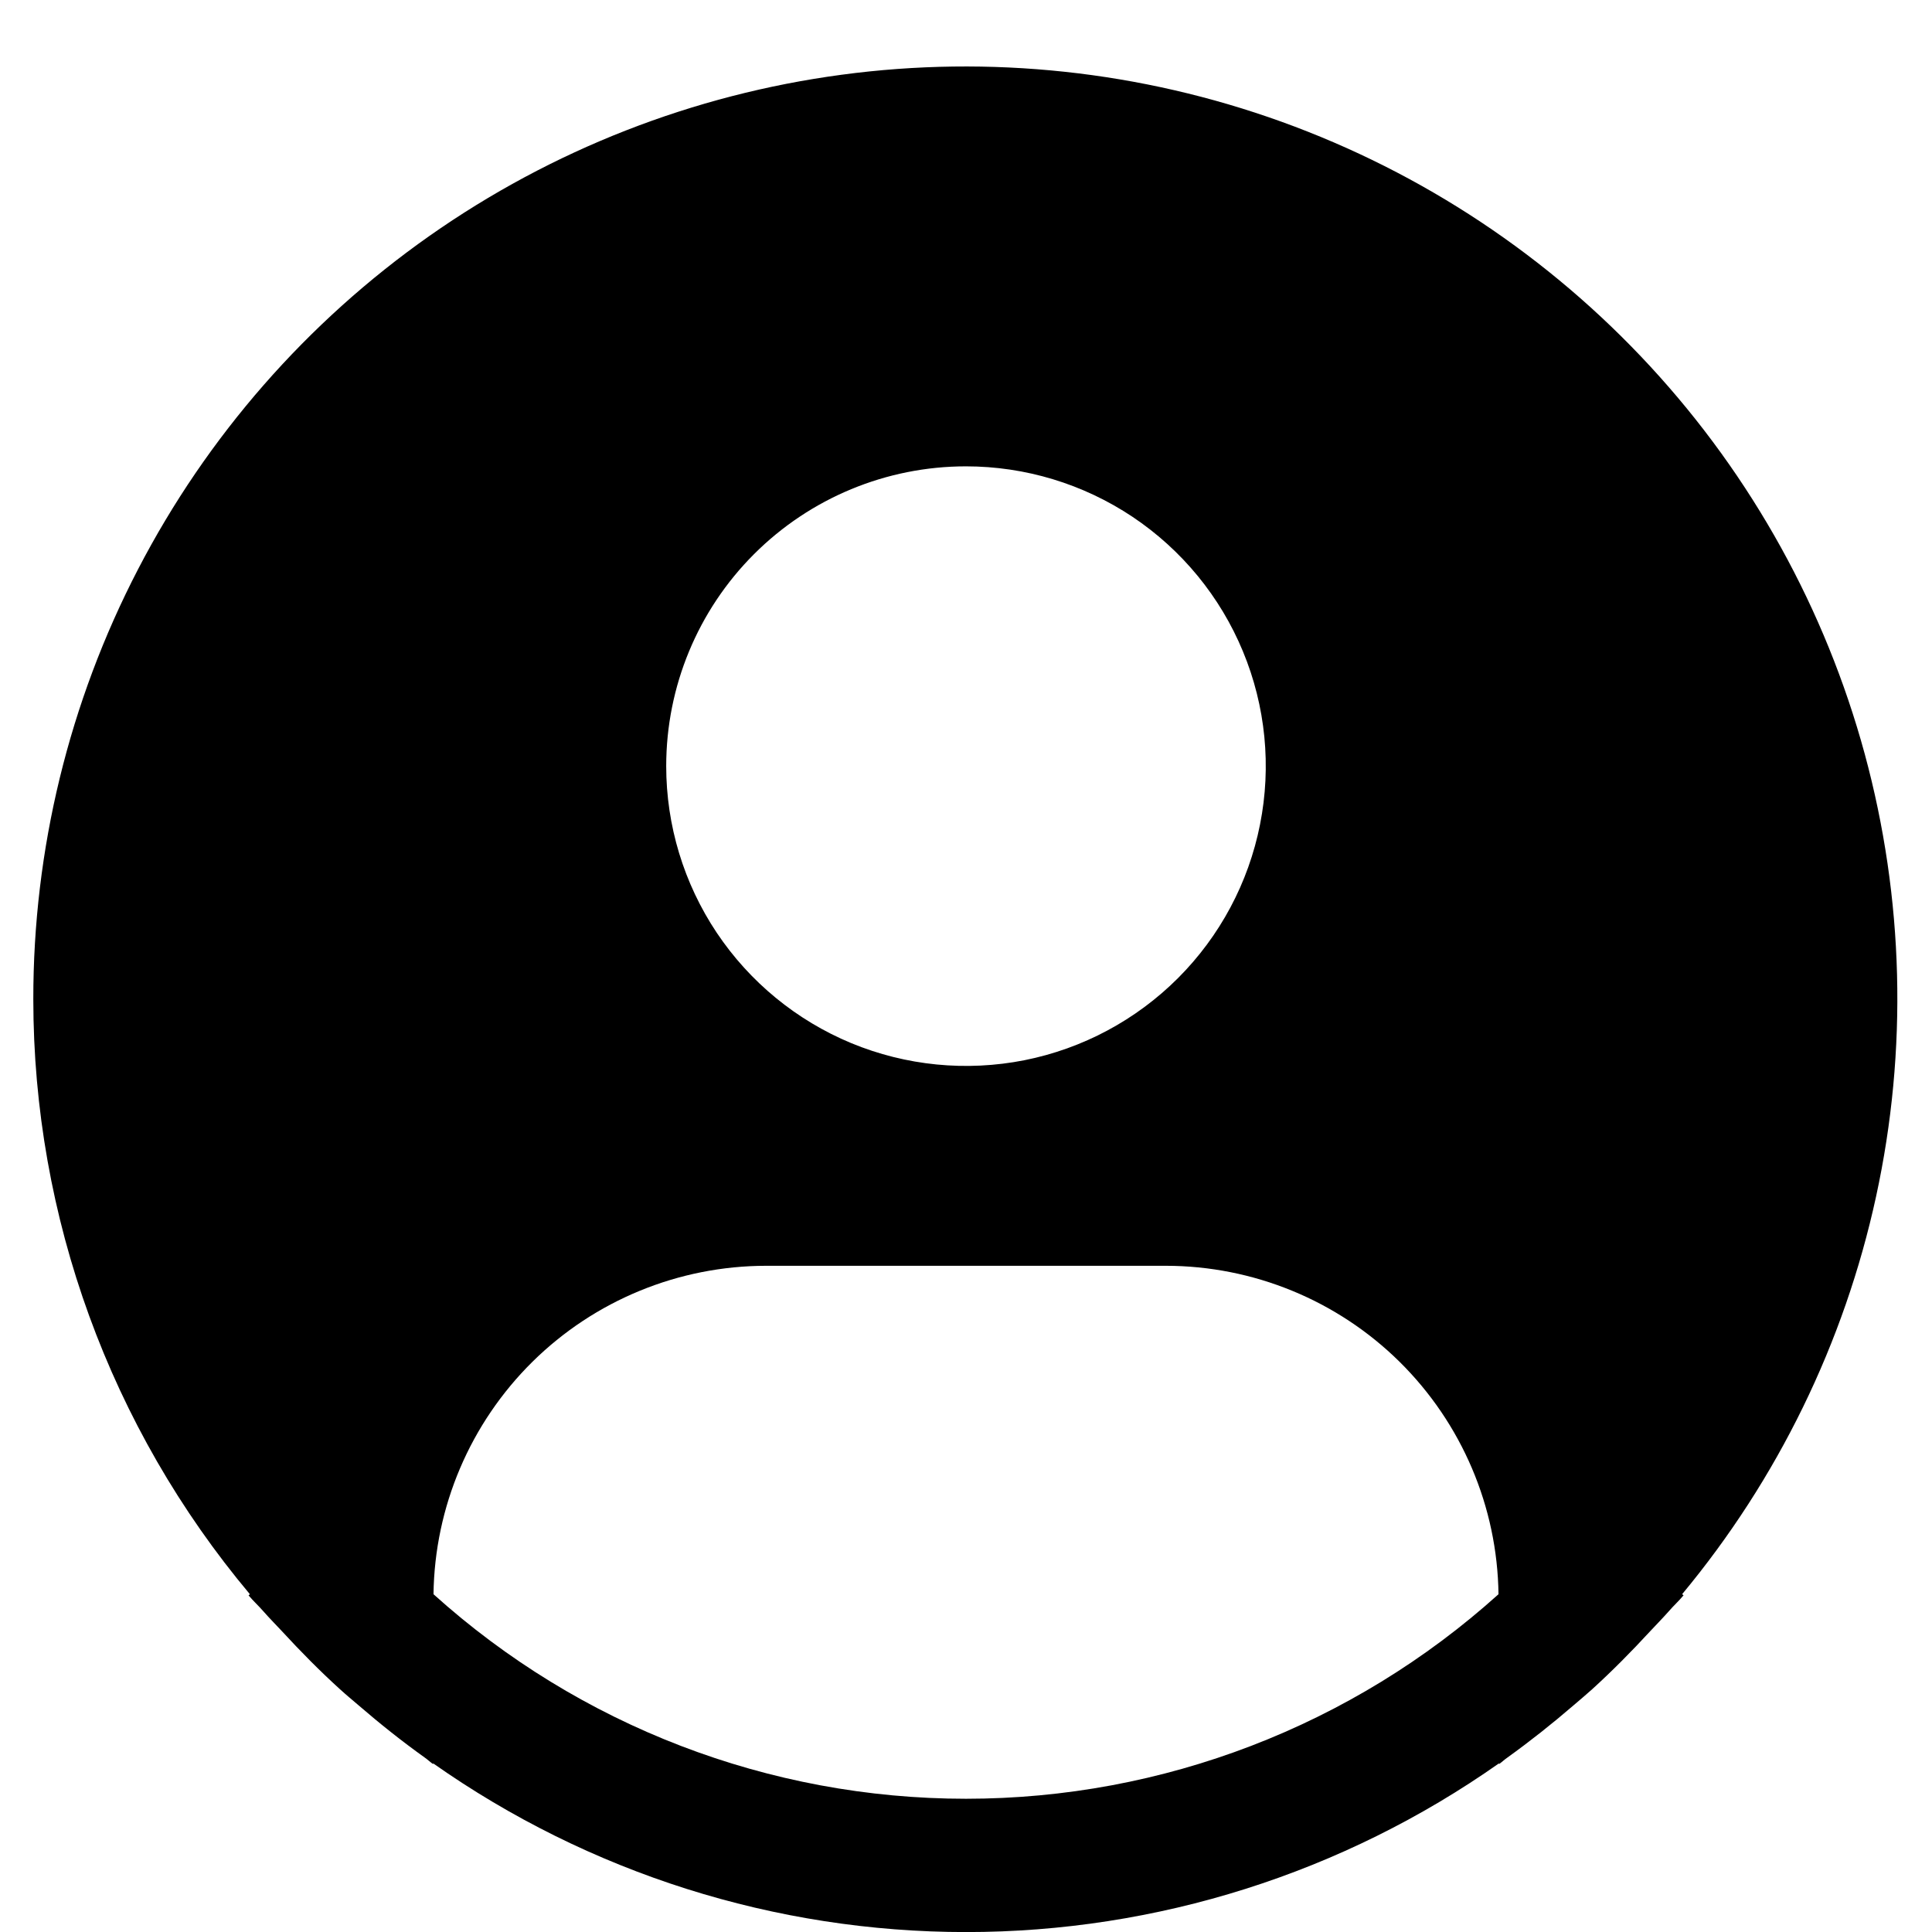
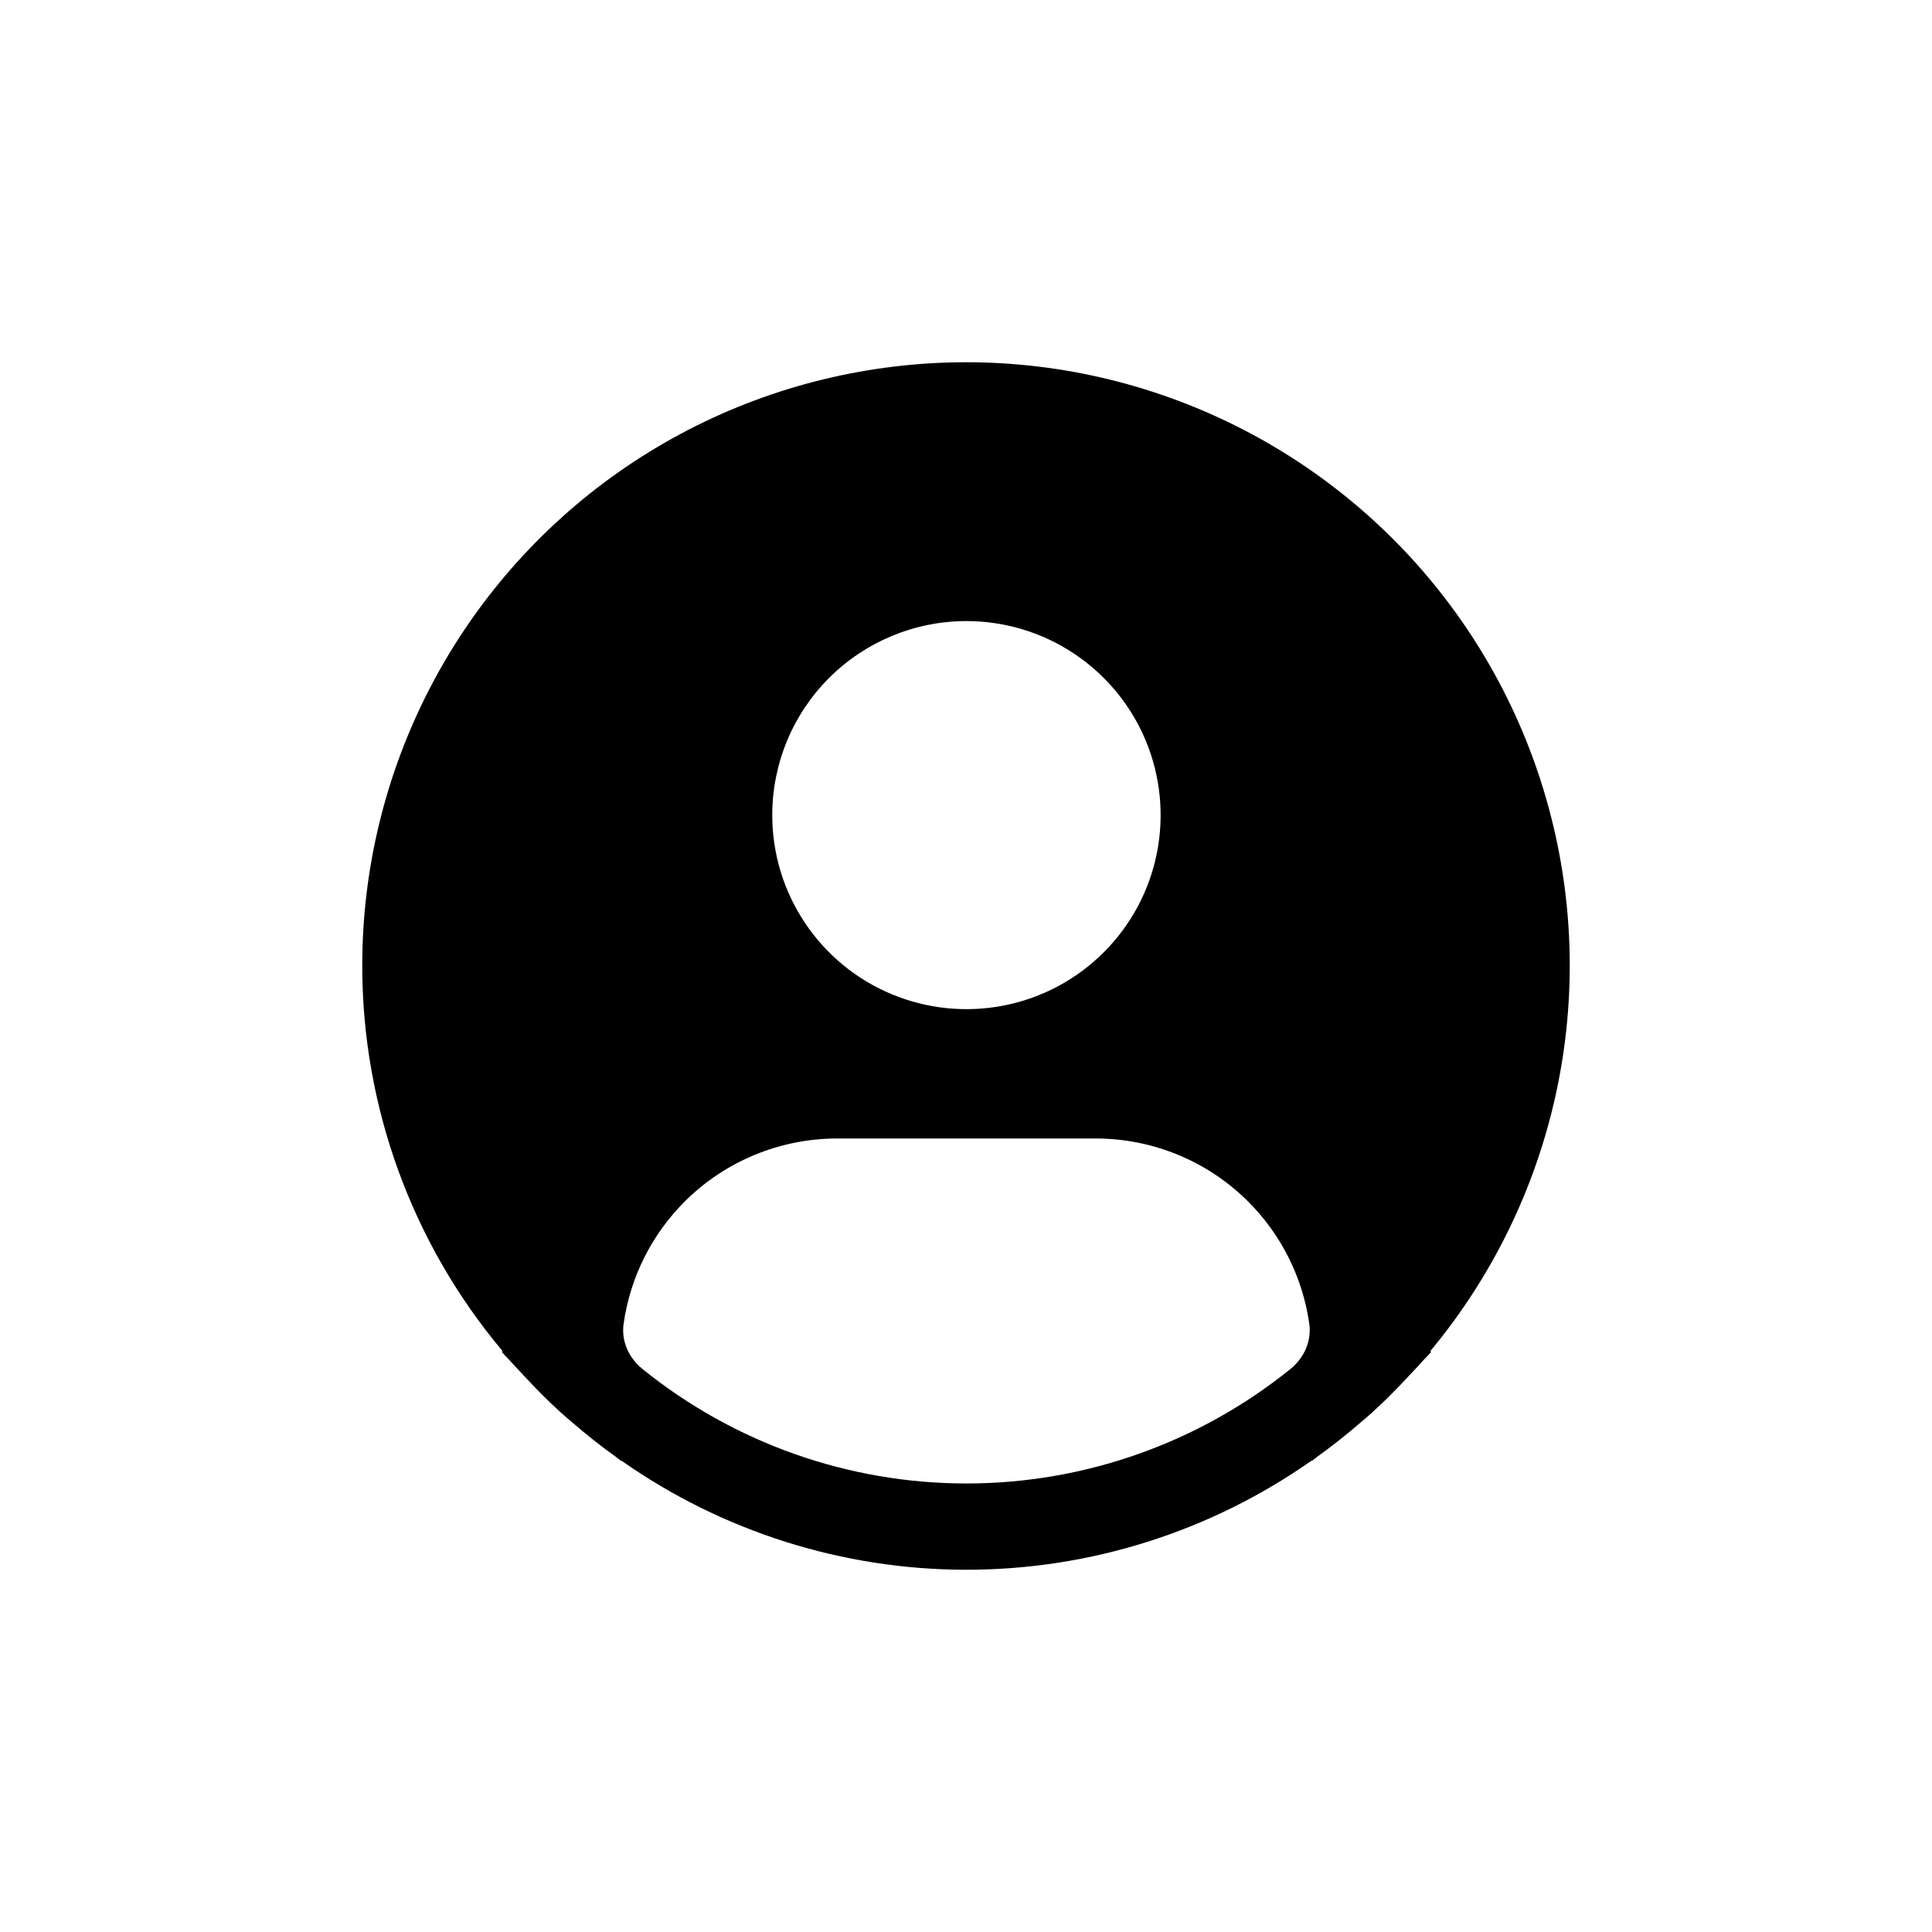
- <svg xmlns="http://www.w3.org/2000/svg" width="32" height="32" viewBox="0 0 28 29" fill="none">
-   <path d="M24.749 23.93C26.185 22.202 27.184 20.154 27.661 17.958C28.138 15.763 28.079 13.485 27.49 11.316C26.9 9.148 25.797 7.154 24.274 5.503C22.75 3.851 20.852 2.591 18.738 1.828C16.625 1.066 14.359 0.823 12.132 1.122C9.905 1.42 7.783 2.25 5.945 3.542C4.107 4.835 2.607 6.55 1.572 8.545C0.537 10.539 -0.002 12.753 -3.544e-07 15C0.001 18.266 1.152 21.428 3.251 23.93L3.231 23.947C3.301 24.031 3.381 24.103 3.453 24.186C3.543 24.289 3.64 24.386 3.733 24.486C4.013 24.79 4.301 25.082 4.603 25.356C4.695 25.44 4.79 25.518 4.883 25.598C5.203 25.874 5.532 26.136 5.873 26.38C5.917 26.41 5.957 26.449 6.001 26.48V26.468C8.343 28.116 11.137 29.001 14.001 29.001C16.865 29.001 19.659 28.116 22.001 26.468V26.48C22.045 26.449 22.084 26.41 22.129 26.38C22.469 26.135 22.799 25.874 23.119 25.598C23.212 25.518 23.307 25.439 23.399 25.356C23.701 25.081 23.989 24.79 24.269 24.486C24.362 24.386 24.458 24.289 24.549 24.186C24.62 24.103 24.701 24.031 24.771 23.946L24.749 23.93ZM14 7C14.89 7 15.76 7.264 16.5 7.758C17.24 8.253 17.817 8.956 18.157 9.778C18.498 10.6 18.587 11.505 18.413 12.378C18.24 13.251 17.811 14.053 17.182 14.682C16.553 15.311 15.751 15.74 14.878 15.914C14.005 16.087 13.1 15.998 12.278 15.658C11.456 15.317 10.753 14.74 10.258 14C9.764 13.26 9.5 12.39 9.5 11.5C9.5 10.306 9.974 9.162 10.818 8.318C11.662 7.474 12.806 7 14 7ZM6.007 23.93C6.024 22.617 6.558 21.364 7.492 20.441C8.427 19.518 9.687 19.001 11 19H17C18.313 19.001 19.573 19.518 20.508 20.441C21.442 21.364 21.976 22.617 21.993 23.93C19.8 25.906 16.952 27 14 27C11.048 27 8.2 25.906 6.007 23.93Z" fill="currentColor" />
+ <svg xmlns="http://www.w3.org/2000/svg" width="32" height="32" viewBox="0 0 32 32">
+   <path d="M23.691 22.378C24.717 21.144 25.431 19.681 25.772 18.113C26.113 16.545 26.071 14.918 25.649 13.37C25.228 11.821 24.44 10.397 23.351 9.217C22.262 8.038 20.905 7.138 19.394 6.593C17.883 6.048 16.264 5.875 14.672 6.089C13.08 6.302 11.563 6.895 10.249 7.817C8.935 8.74 7.863 9.966 7.124 11.39C6.384 12.815 5.999 14.396 6 16C6.001 18.333 6.823 20.591 8.324 22.378L8.31 22.391C8.36 22.451 8.417 22.502 8.468 22.561C8.533 22.635 8.602 22.704 8.668 22.776C8.868 22.993 9.074 23.201 9.29 23.397C9.356 23.457 9.424 23.513 9.49 23.57C9.719 23.767 9.954 23.954 10.198 24.128C10.229 24.15 10.258 24.177 10.29 24.2V24.191C11.964 25.368 13.961 26 16.008 26C18.055 26 20.052 25.368 21.726 24.191V24.2C21.758 24.177 21.786 24.15 21.818 24.128C22.061 23.953 22.297 23.767 22.525 23.57C22.592 23.513 22.66 23.456 22.726 23.397C22.941 23.201 23.147 22.993 23.347 22.776C23.414 22.704 23.483 22.635 23.547 22.561C23.598 22.502 23.656 22.451 23.706 22.39L23.691 22.378ZM16.007 10.287C16.643 10.287 17.265 10.475 17.794 10.829C18.323 11.182 18.735 11.684 18.979 12.271C19.222 12.858 19.286 13.504 19.162 14.128C19.038 14.751 18.732 15.324 18.282 15.773C17.832 16.223 17.259 16.529 16.635 16.653C16.011 16.777 15.364 16.713 14.776 16.47C14.188 16.227 13.686 15.815 13.333 15.286C12.979 14.758 12.791 14.136 12.791 13.501C12.791 12.648 13.13 11.831 13.733 11.228C14.336 10.626 15.154 10.287 16.007 10.287ZM10.639 22.673C10.415 22.491 10.288 22.212 10.329 21.927C10.437 21.157 10.796 20.439 11.355 19.887C12.023 19.228 12.924 18.858 13.863 18.857H18.151C19.09 18.858 19.991 19.228 20.659 19.887C21.218 20.439 21.577 21.157 21.686 21.927C21.726 22.212 21.6 22.491 21.376 22.673C19.86 23.898 17.966 24.571 16.007 24.571C14.048 24.571 12.154 23.898 10.639 22.673Z" fill="currentColor" />
</svg>
